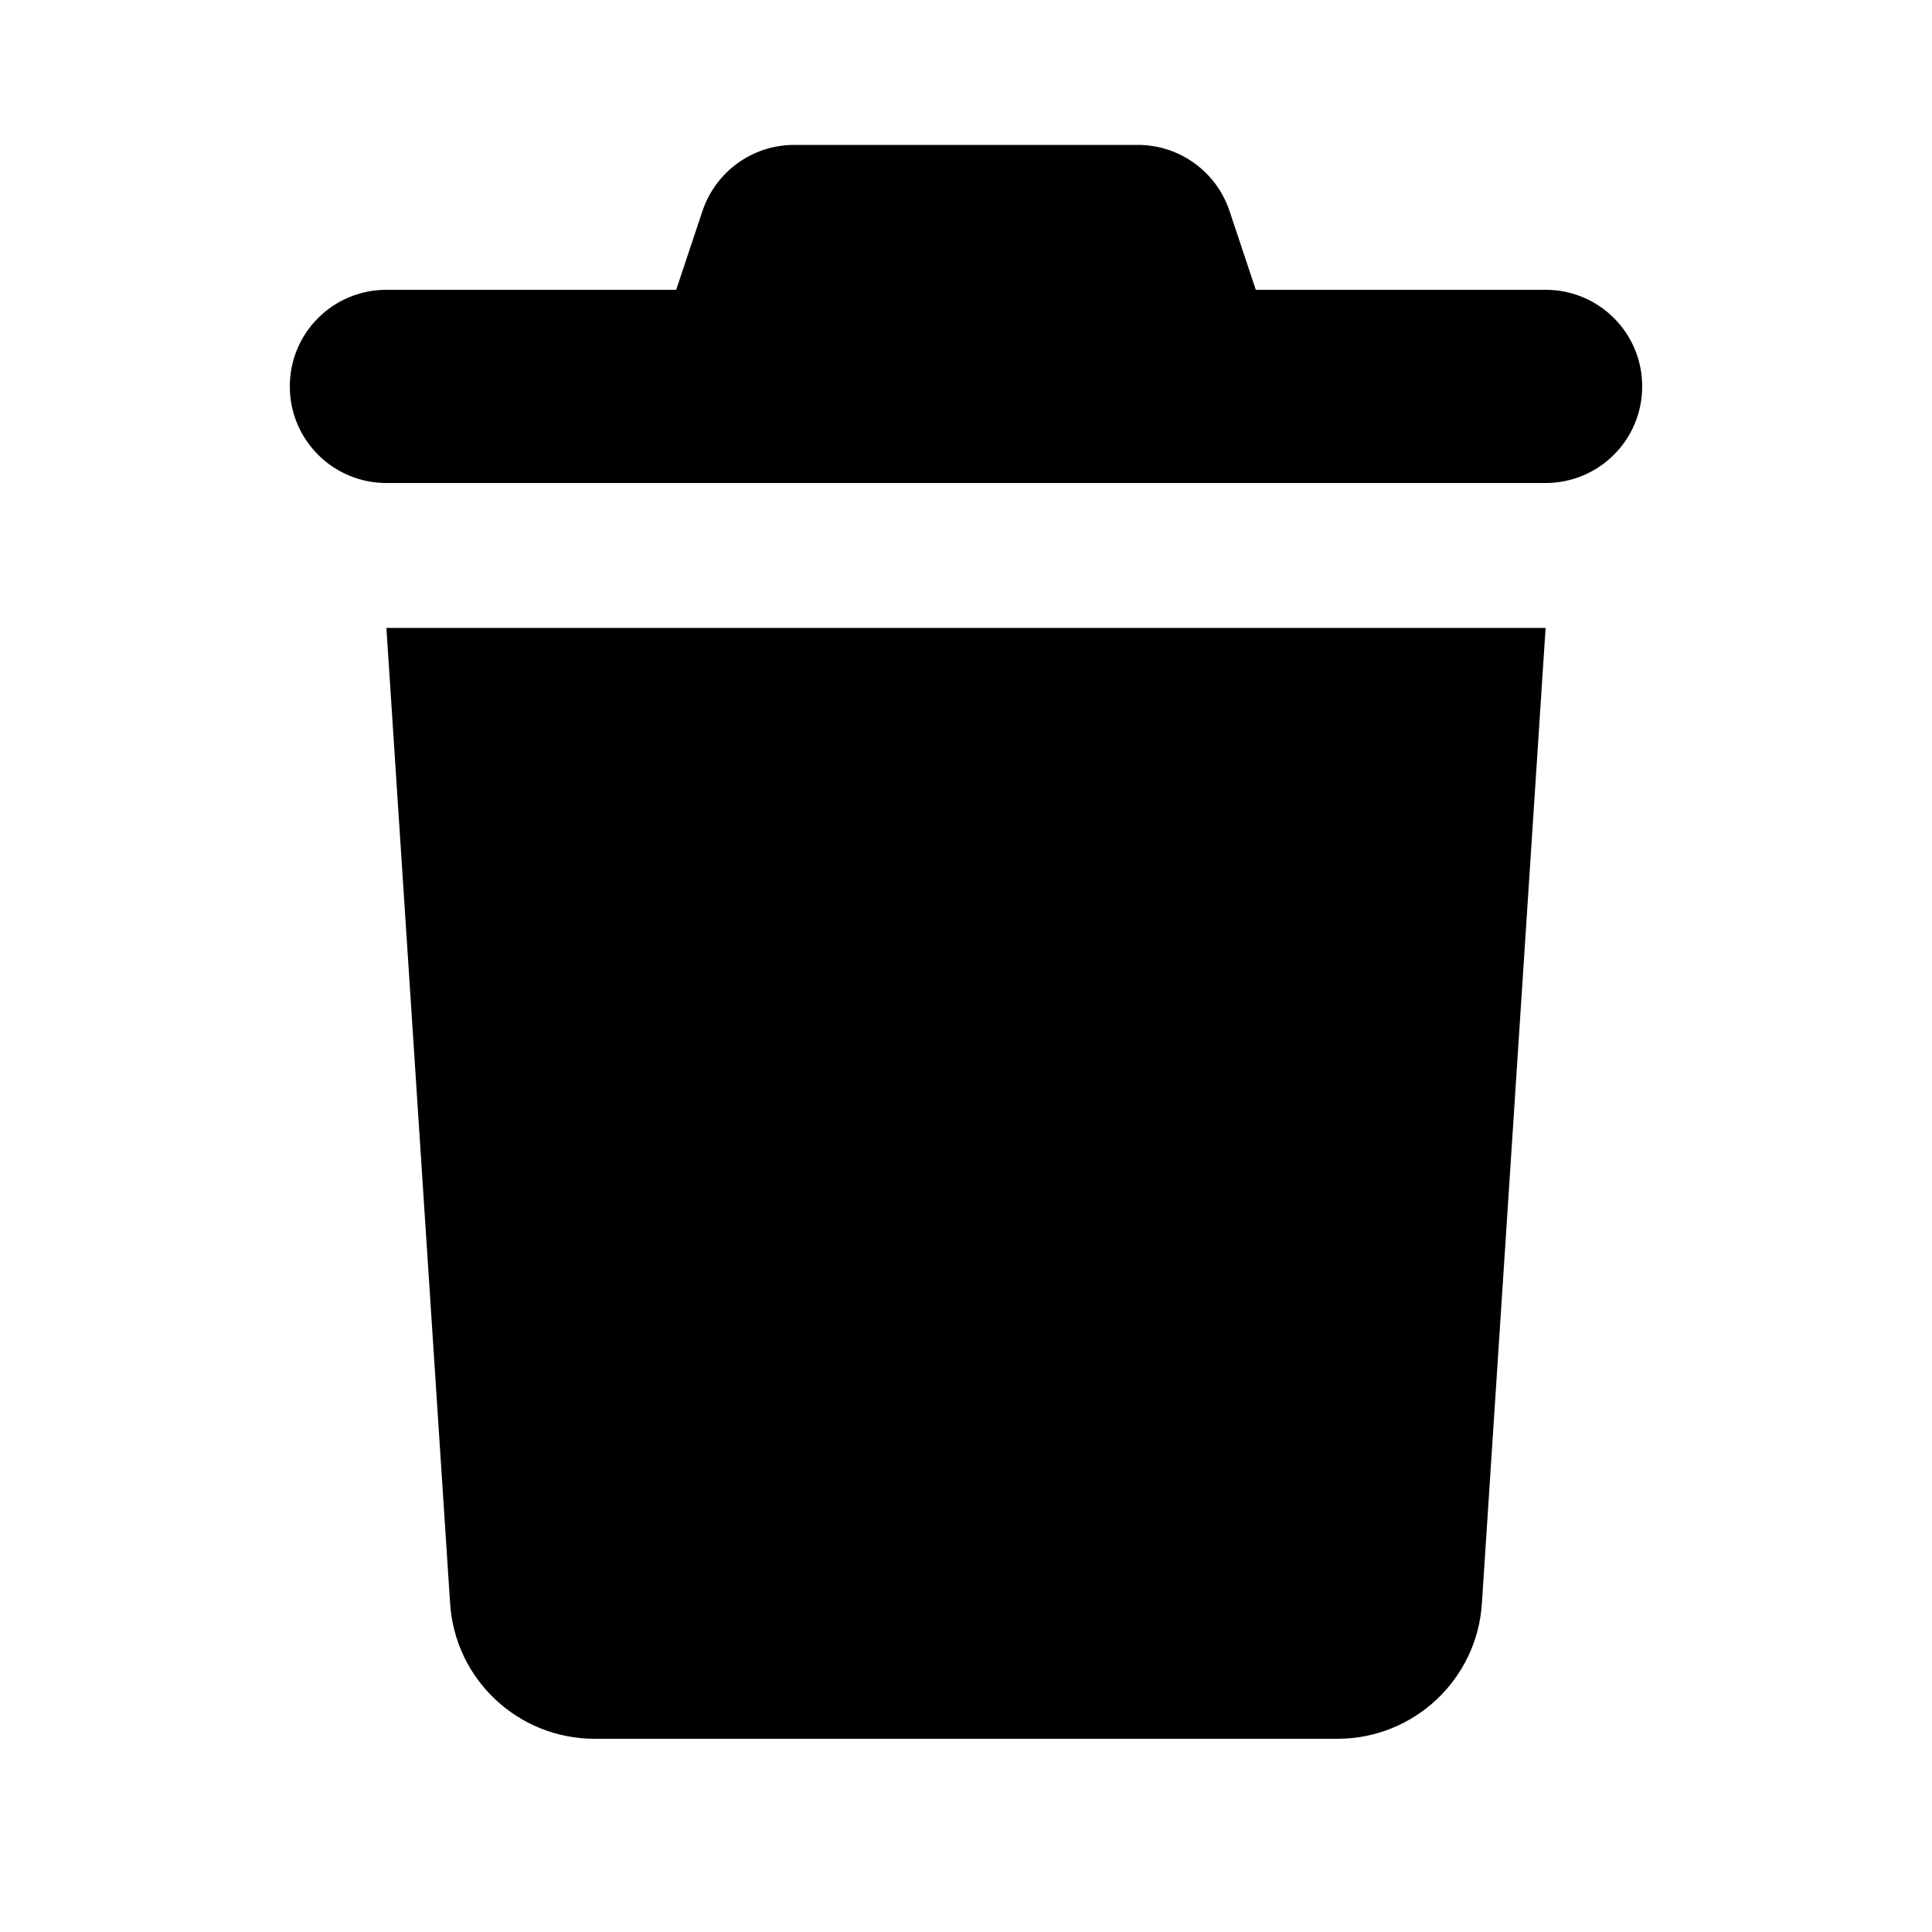
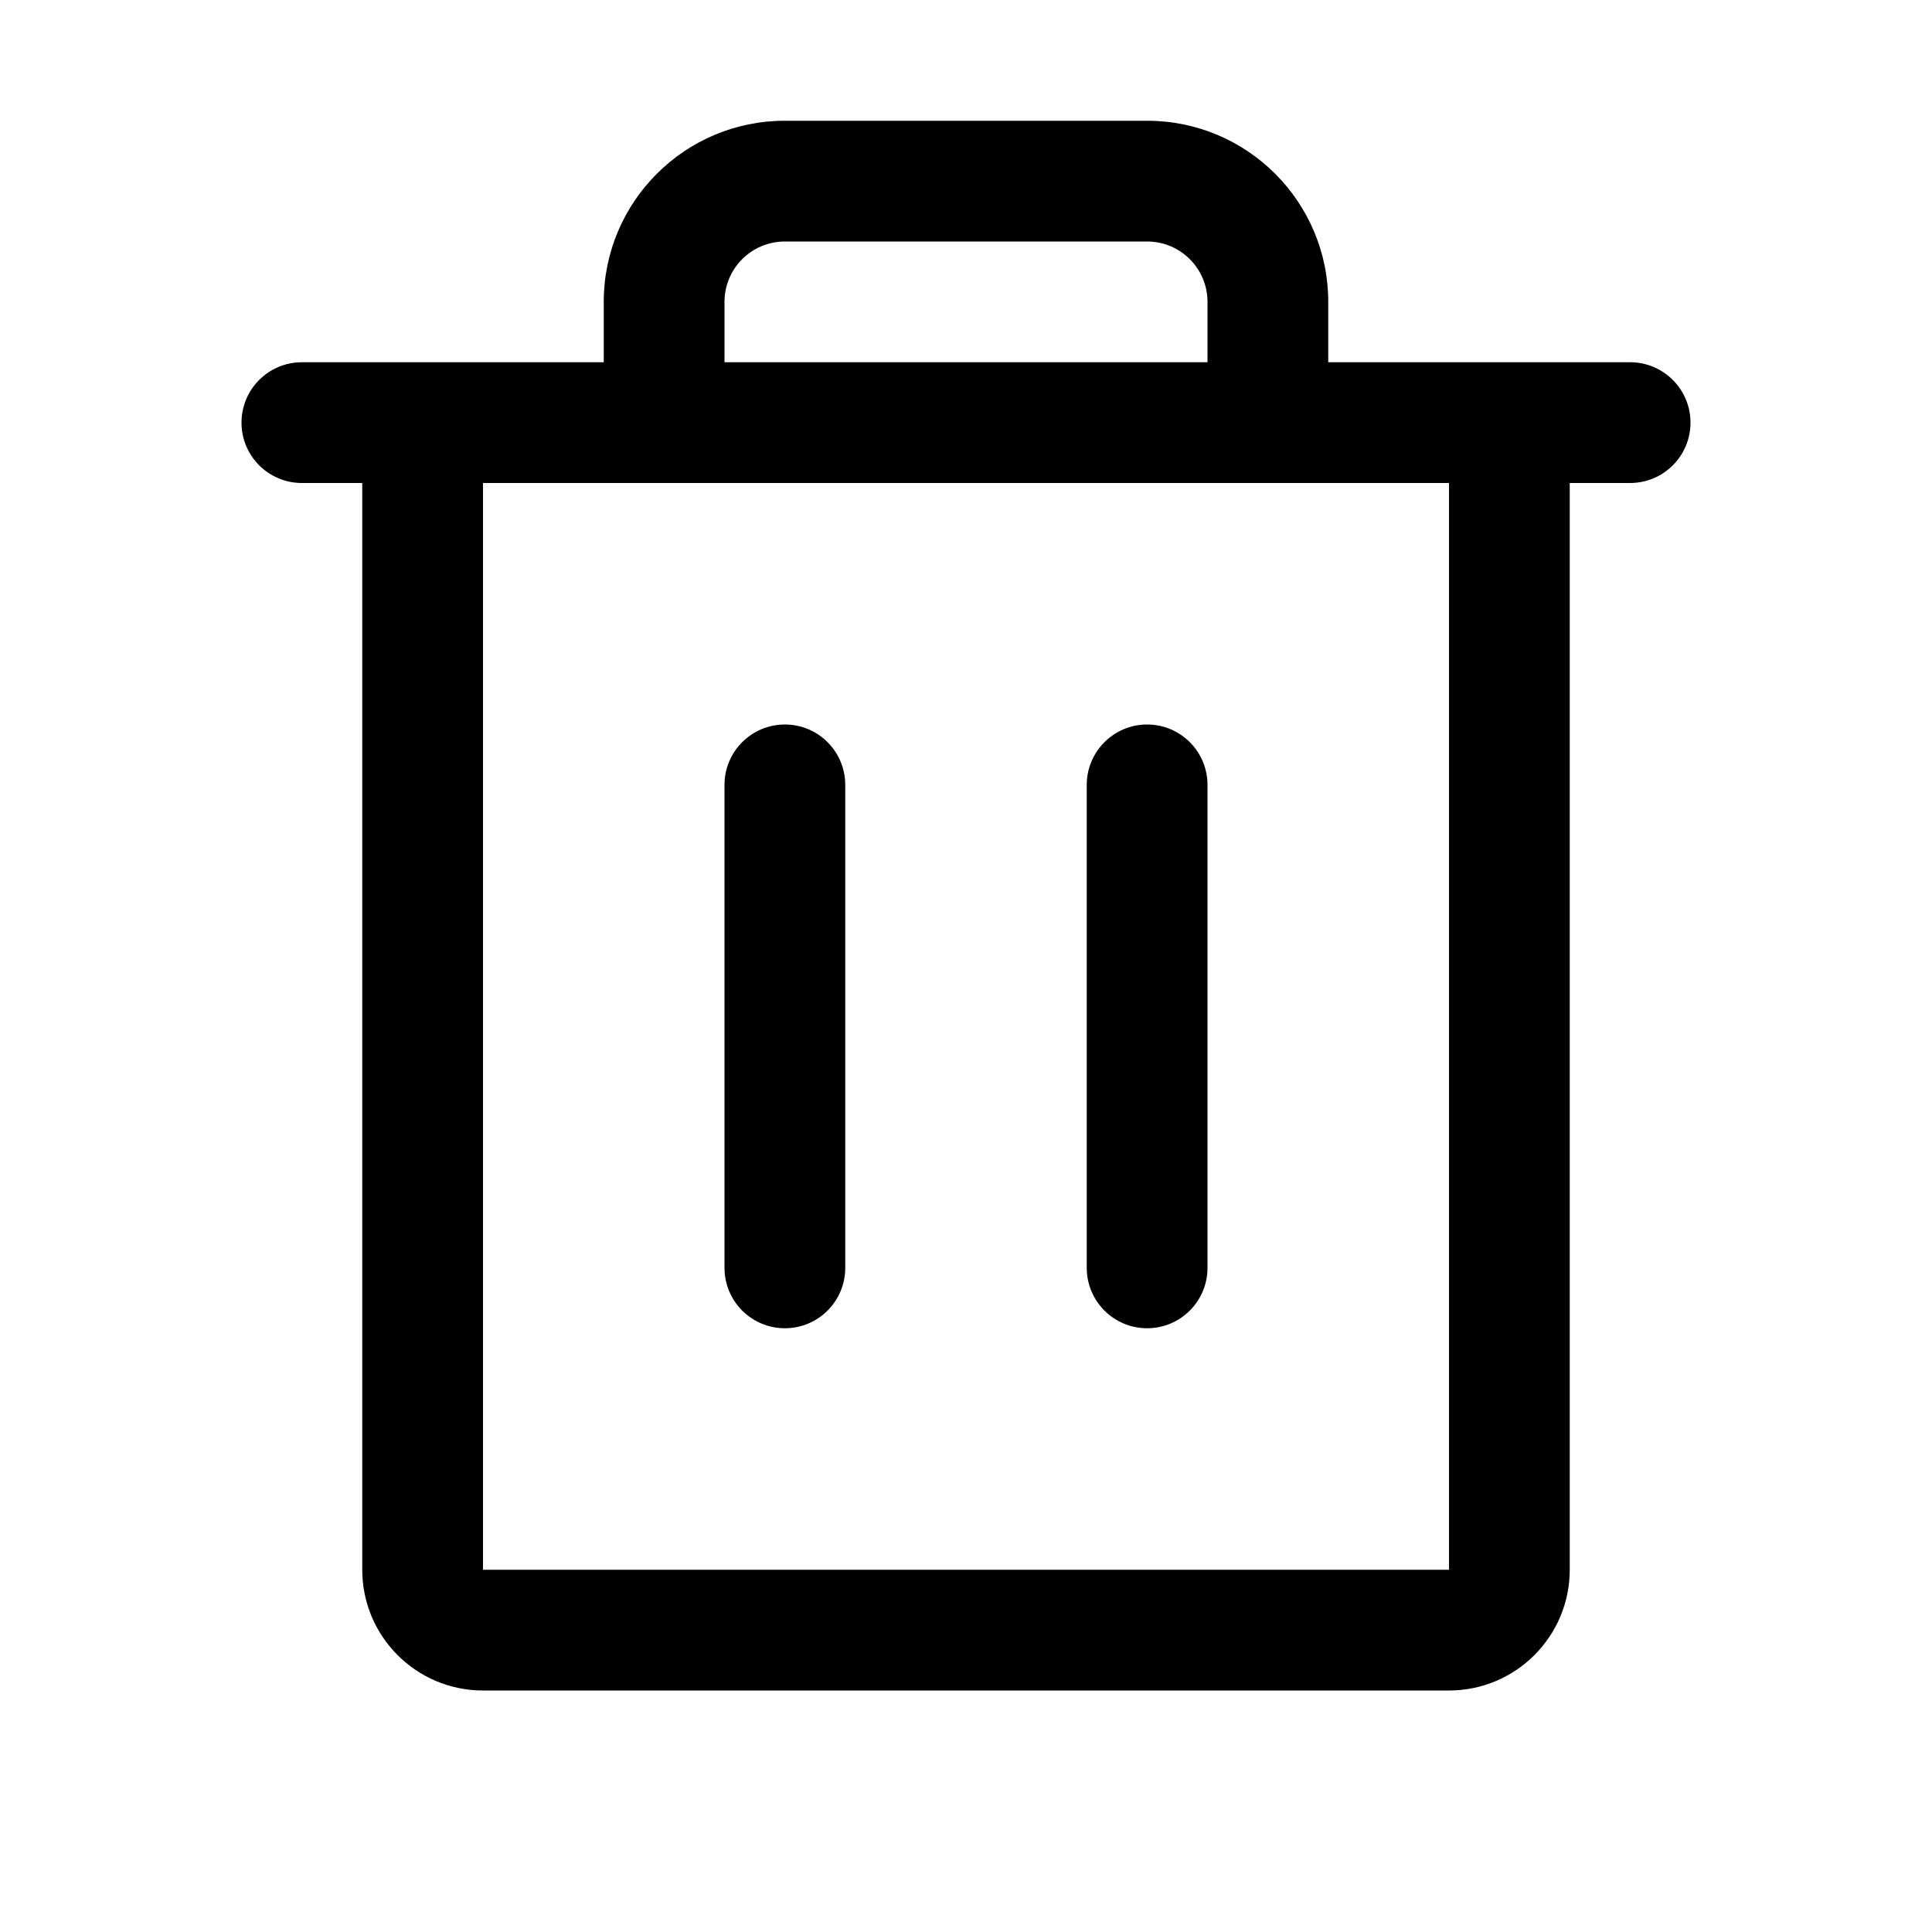
- <svg xmlns="http://www.w3.org/2000/svg" viewBox="0 0 640 640">
-   <path d="M232.7 69.9L224 96L128 96C110.3 96 96 110.3 96 128C96 145.7 110.3 160 128 160L512 160C529.7 160 544 145.7 544 128C544 110.3 529.7 96 512 96L416 96L407.3 69.9C402.9 56.8 390.7 48 376.9 48L263.1 48C249.3 48 237.1 56.8 232.7 69.9zM512 208L128 208L149.1 531.1C150.7 556.4 171.7 576 197 576L443 576C468.3 576 489.3 556.4 490.9 531.1L512 208z" />
+ <svg xmlns="http://www.w3.org/2000/svg" width="32" height="32" fill="#000000" viewBox="0 0 256 256">
+   <path d="M216,48H176V40a24,24,0,0,0-24-24H104A24,24,0,0,0,80,40v8H40a8,8,0,0,0,0,16h8V208a16,16,0,0,0,16,16H192a16,16,0,0,0,16-16V64h8a8,8,0,0,0,0-16ZM96,40a8,8,0,0,1,8-8h48a8,8,0,0,1,8,8v8H96Zm96,168H64V64H192ZM112,104v64a8,8,0,0,1-16,0V104a8,8,0,0,1,16,0Zm48,0v64a8,8,0,0,1-16,0V104a8,8,0,0,1,16,0Z" />
</svg>
